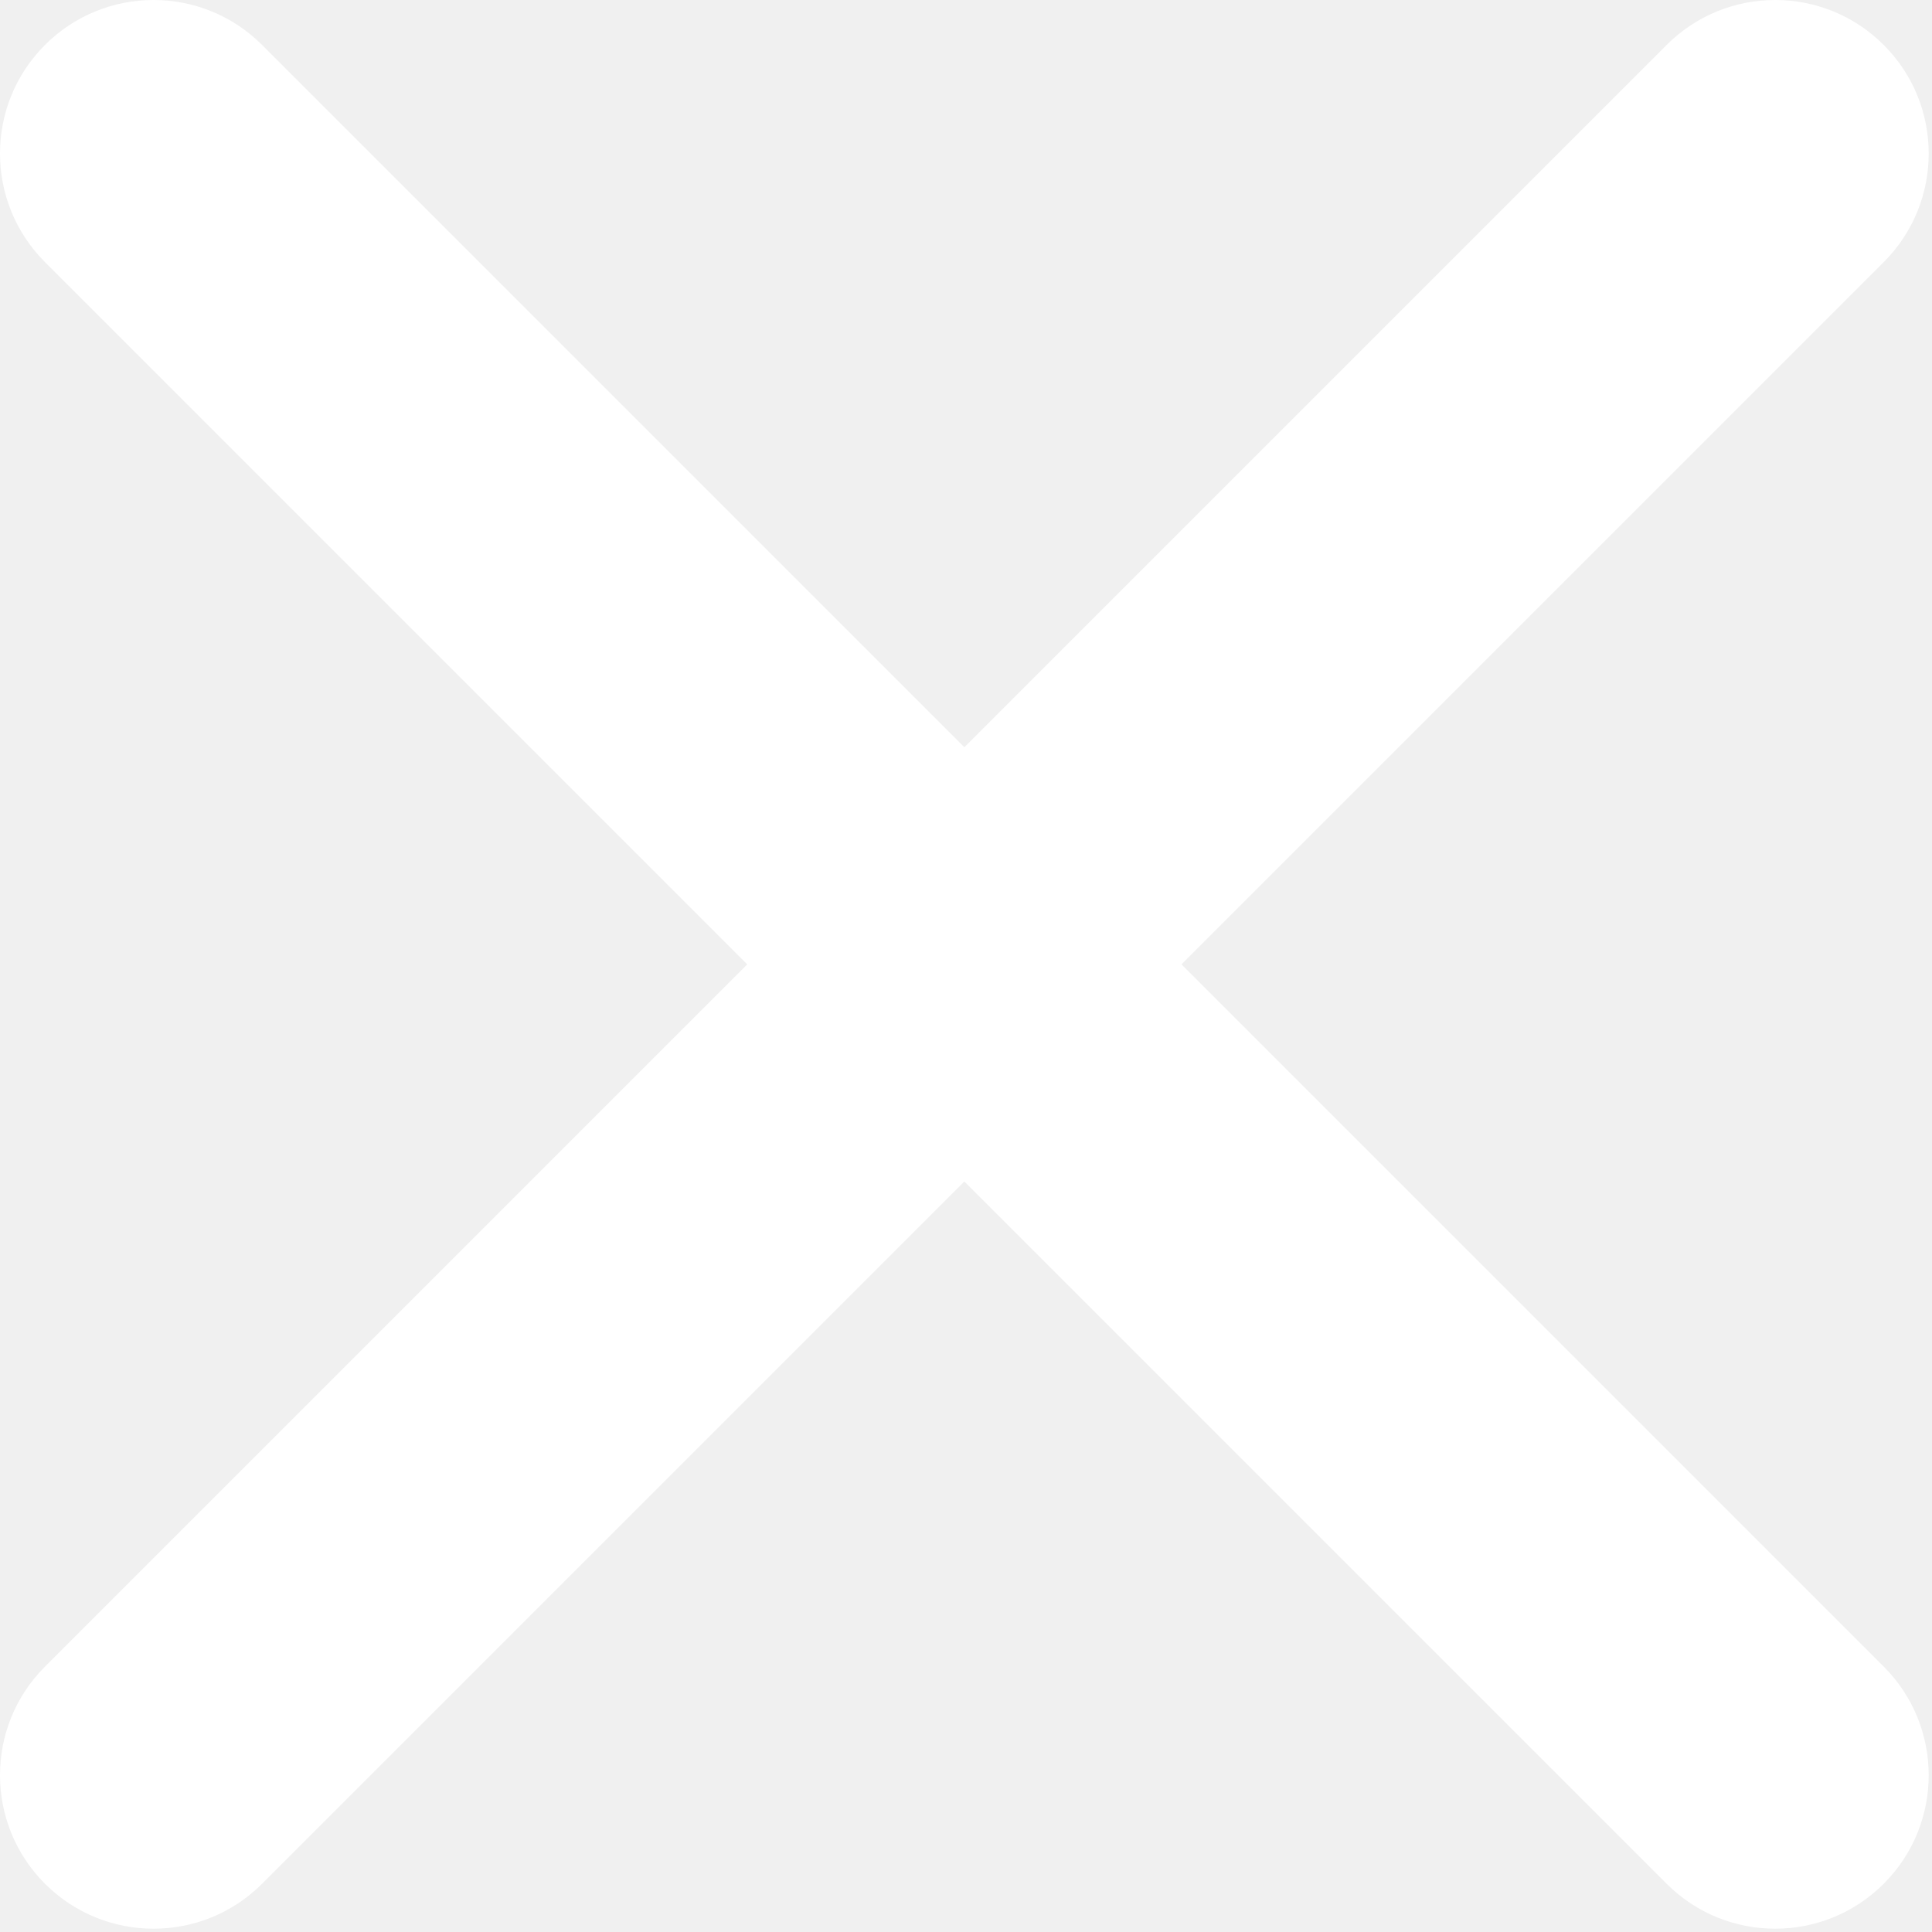
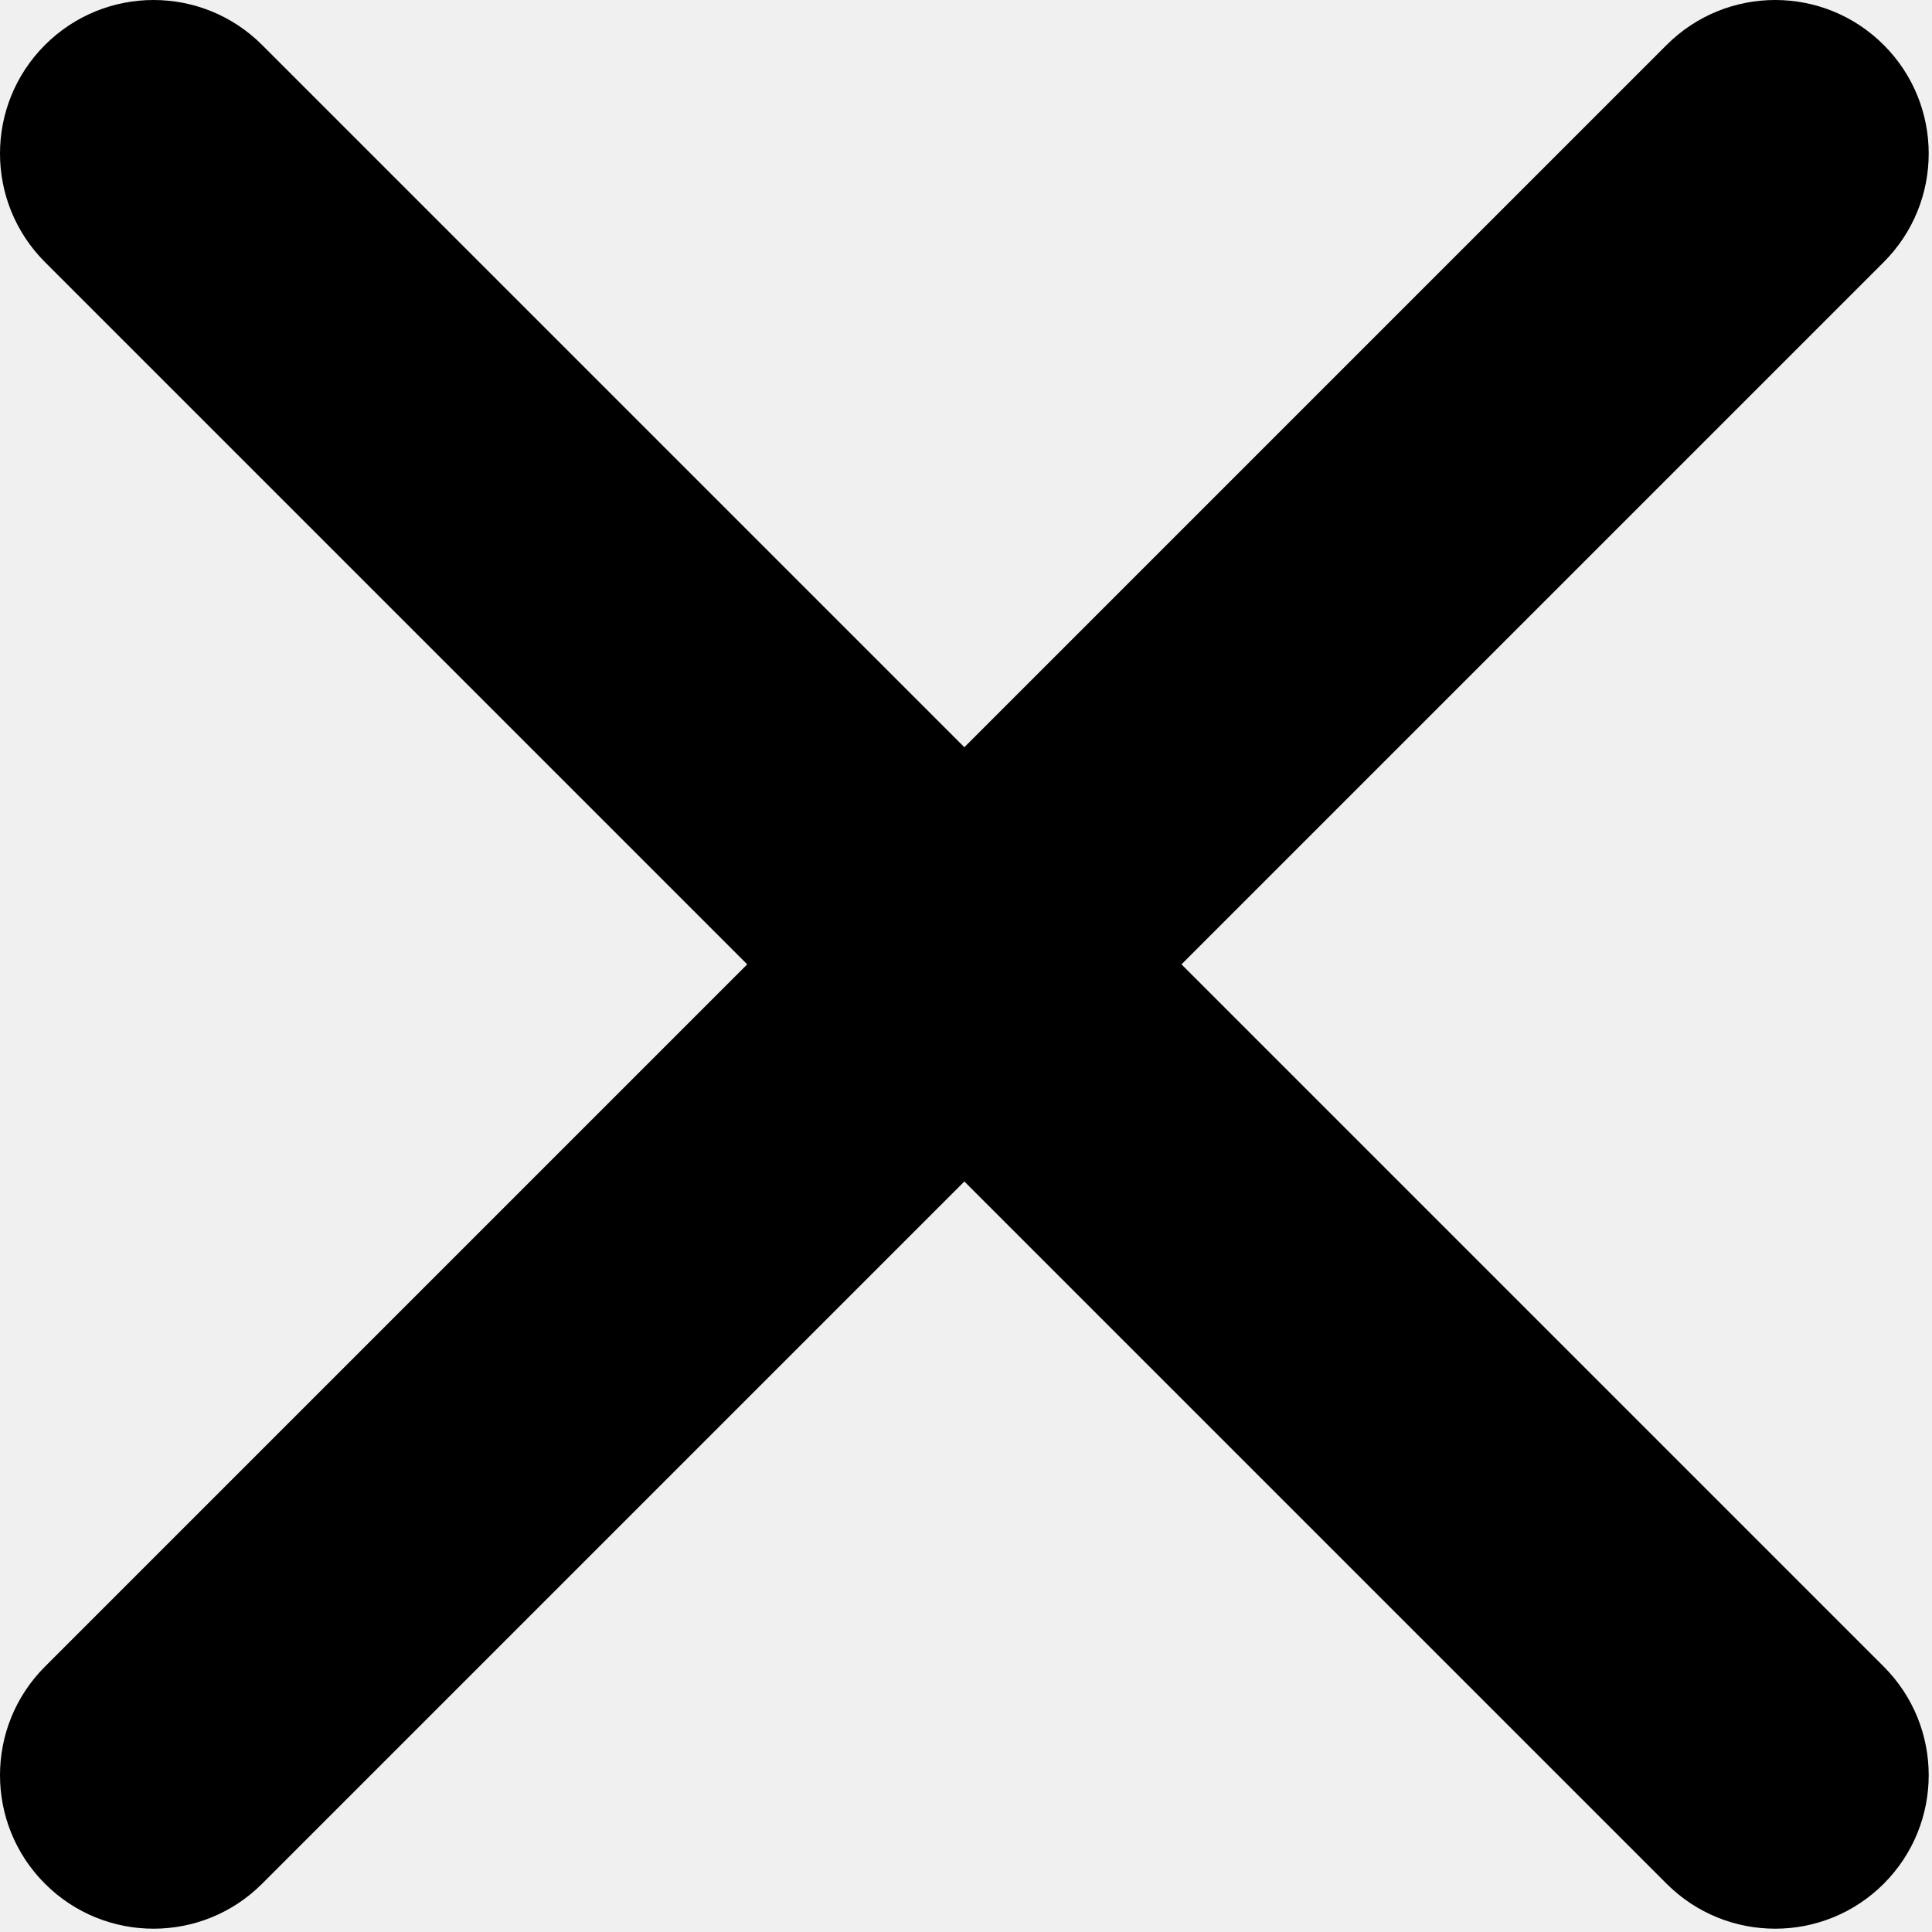
<svg xmlns="http://www.w3.org/2000/svg" width="151" height="151" viewBox="0 0 151 151" fill="none">
-   <path d="M3.515 20.485C-1.172 15.799 -1.172 8.201 3.515 3.515C8.201 -1.172 15.799 -1.172 20.485 3.515L147.228 130.258C151.914 134.944 151.914 142.542 147.228 147.228C142.542 151.914 134.944 151.914 130.258 147.228L3.515 20.485Z" fill="white" />
-   <path d="M130.258 3.515C134.944 -1.172 142.542 -1.172 147.228 3.515C151.914 8.201 151.914 15.799 147.228 20.485L20.485 147.228C15.799 151.914 8.201 151.914 3.515 147.228C-1.172 142.542 -1.172 134.944 3.515 130.258L130.258 3.515Z" fill="white" />
+   <path d="M3.515 20.485C-1.172 15.799 -1.172 8.201 3.515 3.515C8.201 -1.172 15.799 -1.172 20.485 3.515L147.228 130.258C151.914 134.944 151.914 142.542 147.228 147.228C142.542 151.914 134.944 151.914 130.258 147.228L3.515 20.485Z" fill="currentColor" />
+   <path d="M130.258 3.515C134.944 -1.172 142.542 -1.172 147.228 3.515C151.914 8.201 151.914 15.799 147.228 20.485L20.485 147.228C15.799 151.914 8.201 151.914 3.515 147.228C-1.172 142.542 -1.172 134.944 3.515 130.258L130.258 3.515Z" fill="currentColor" />
</svg>
